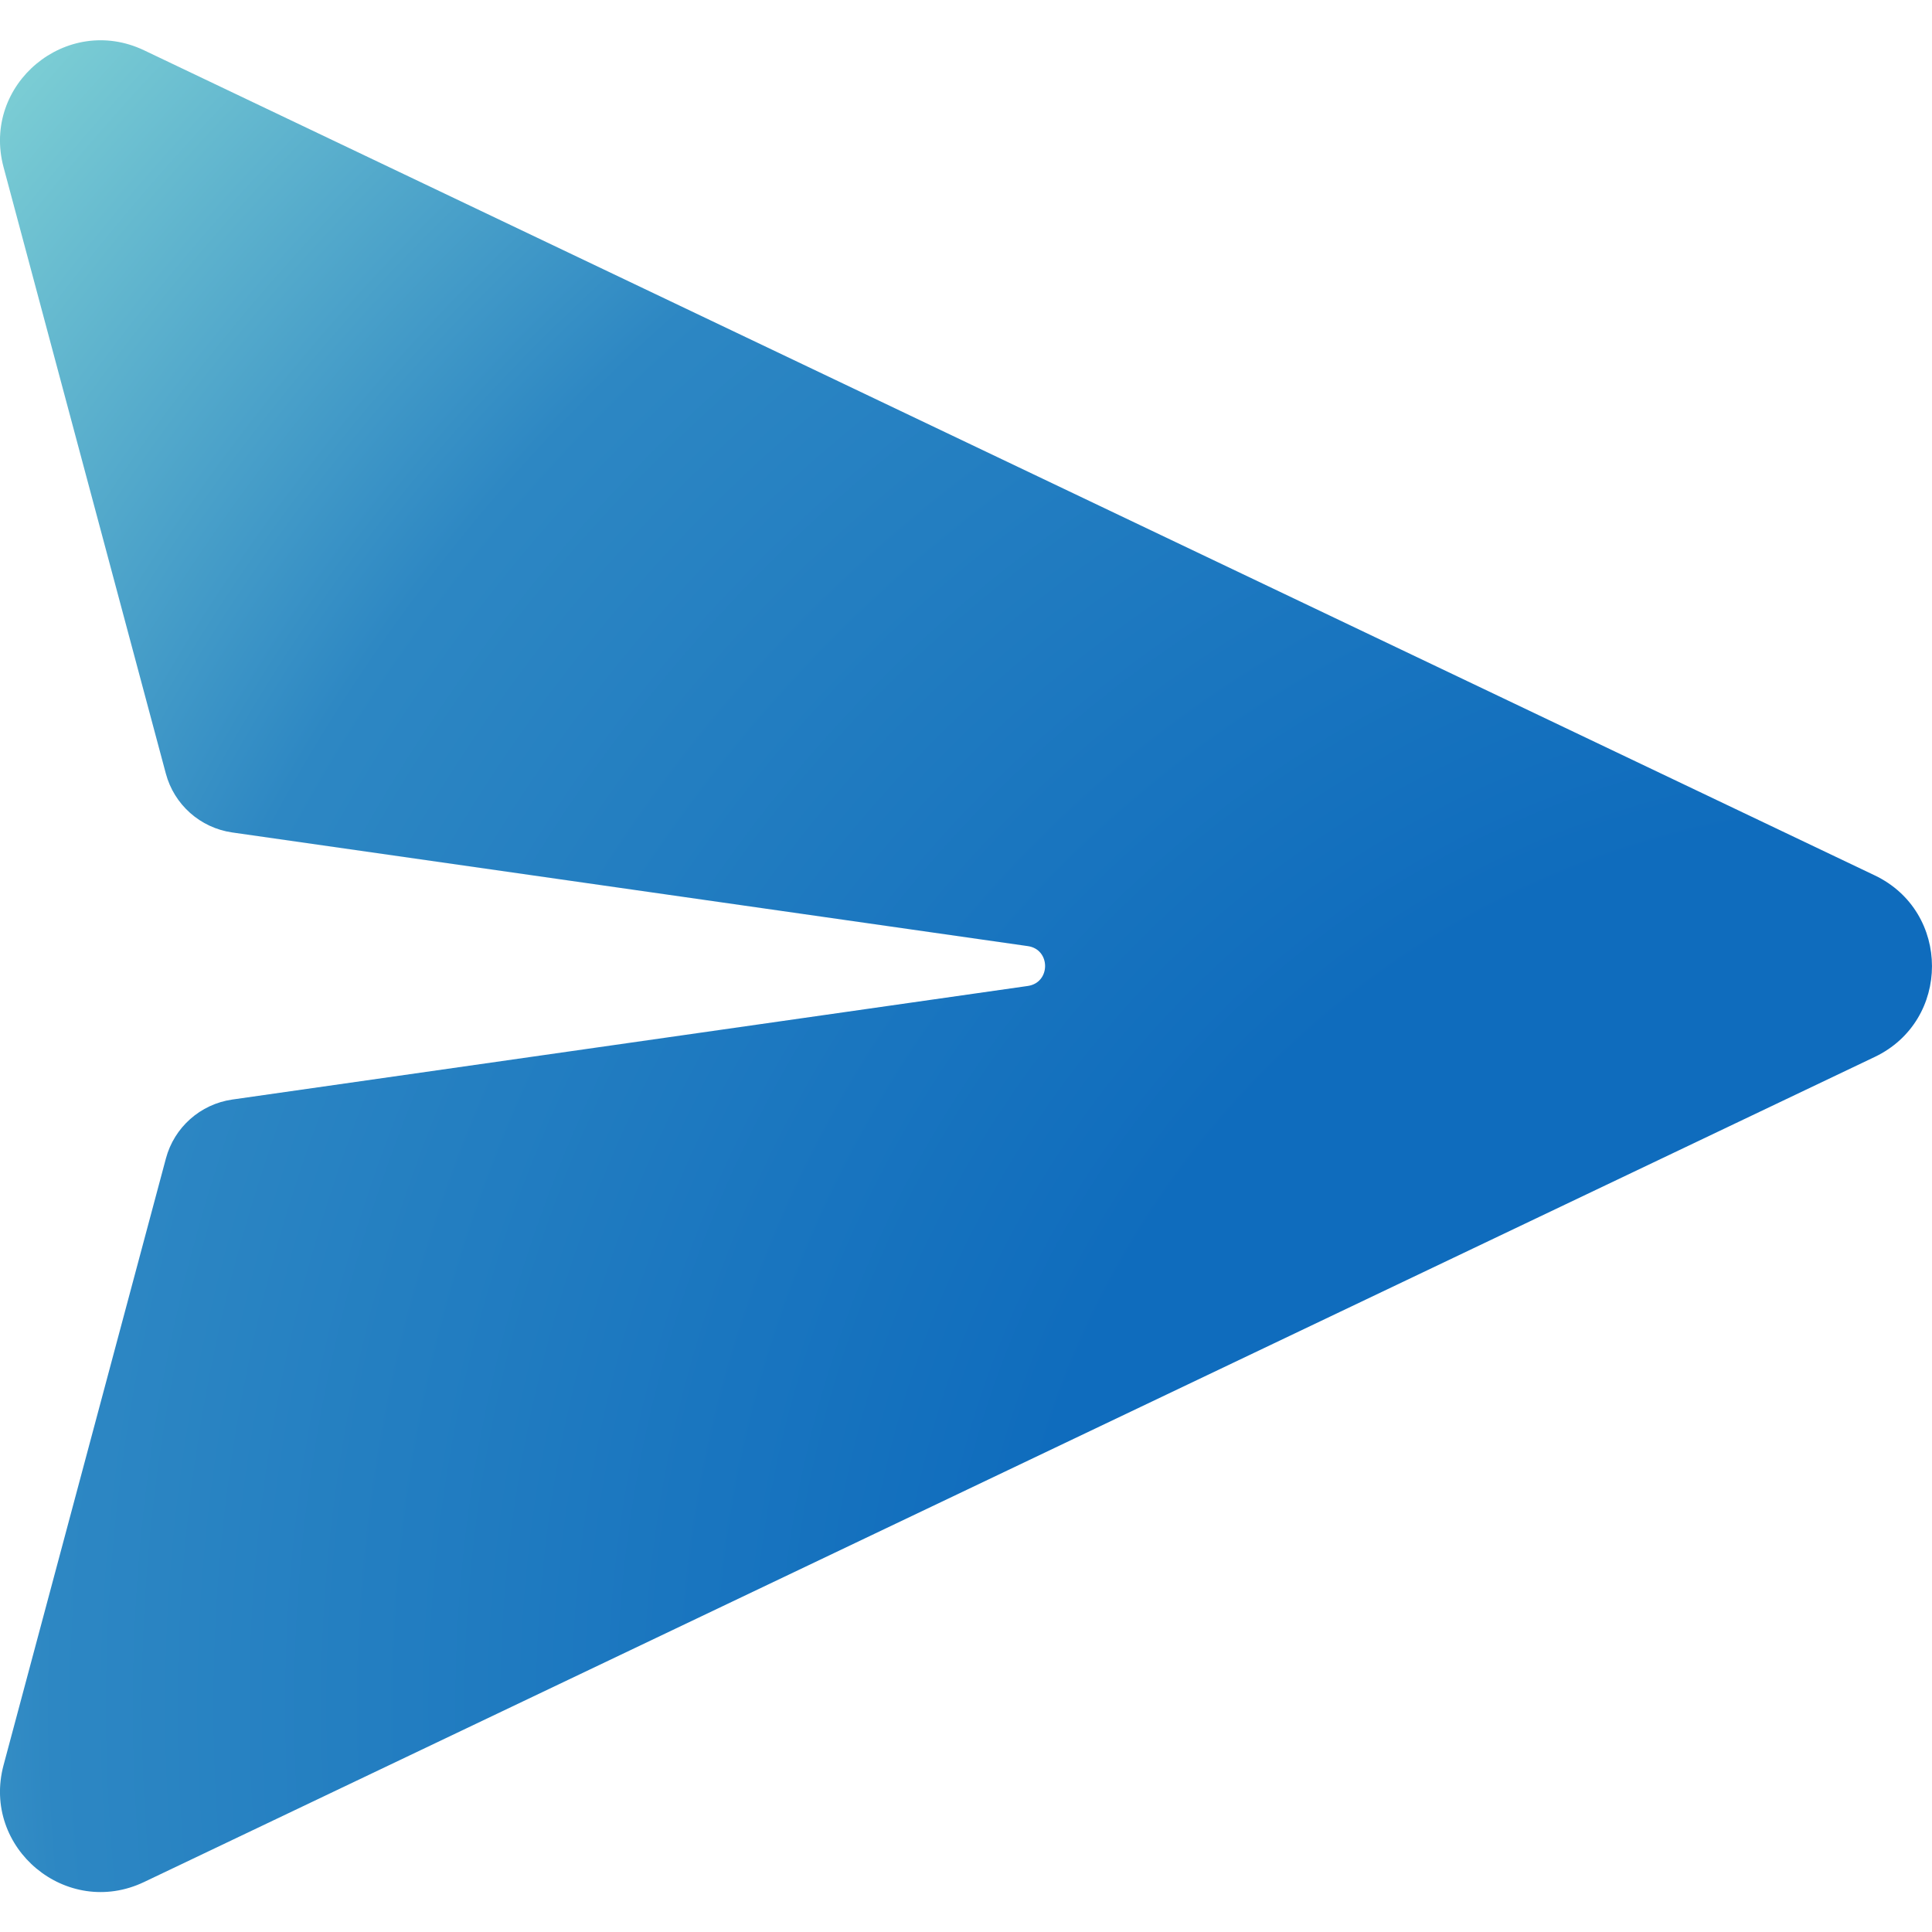
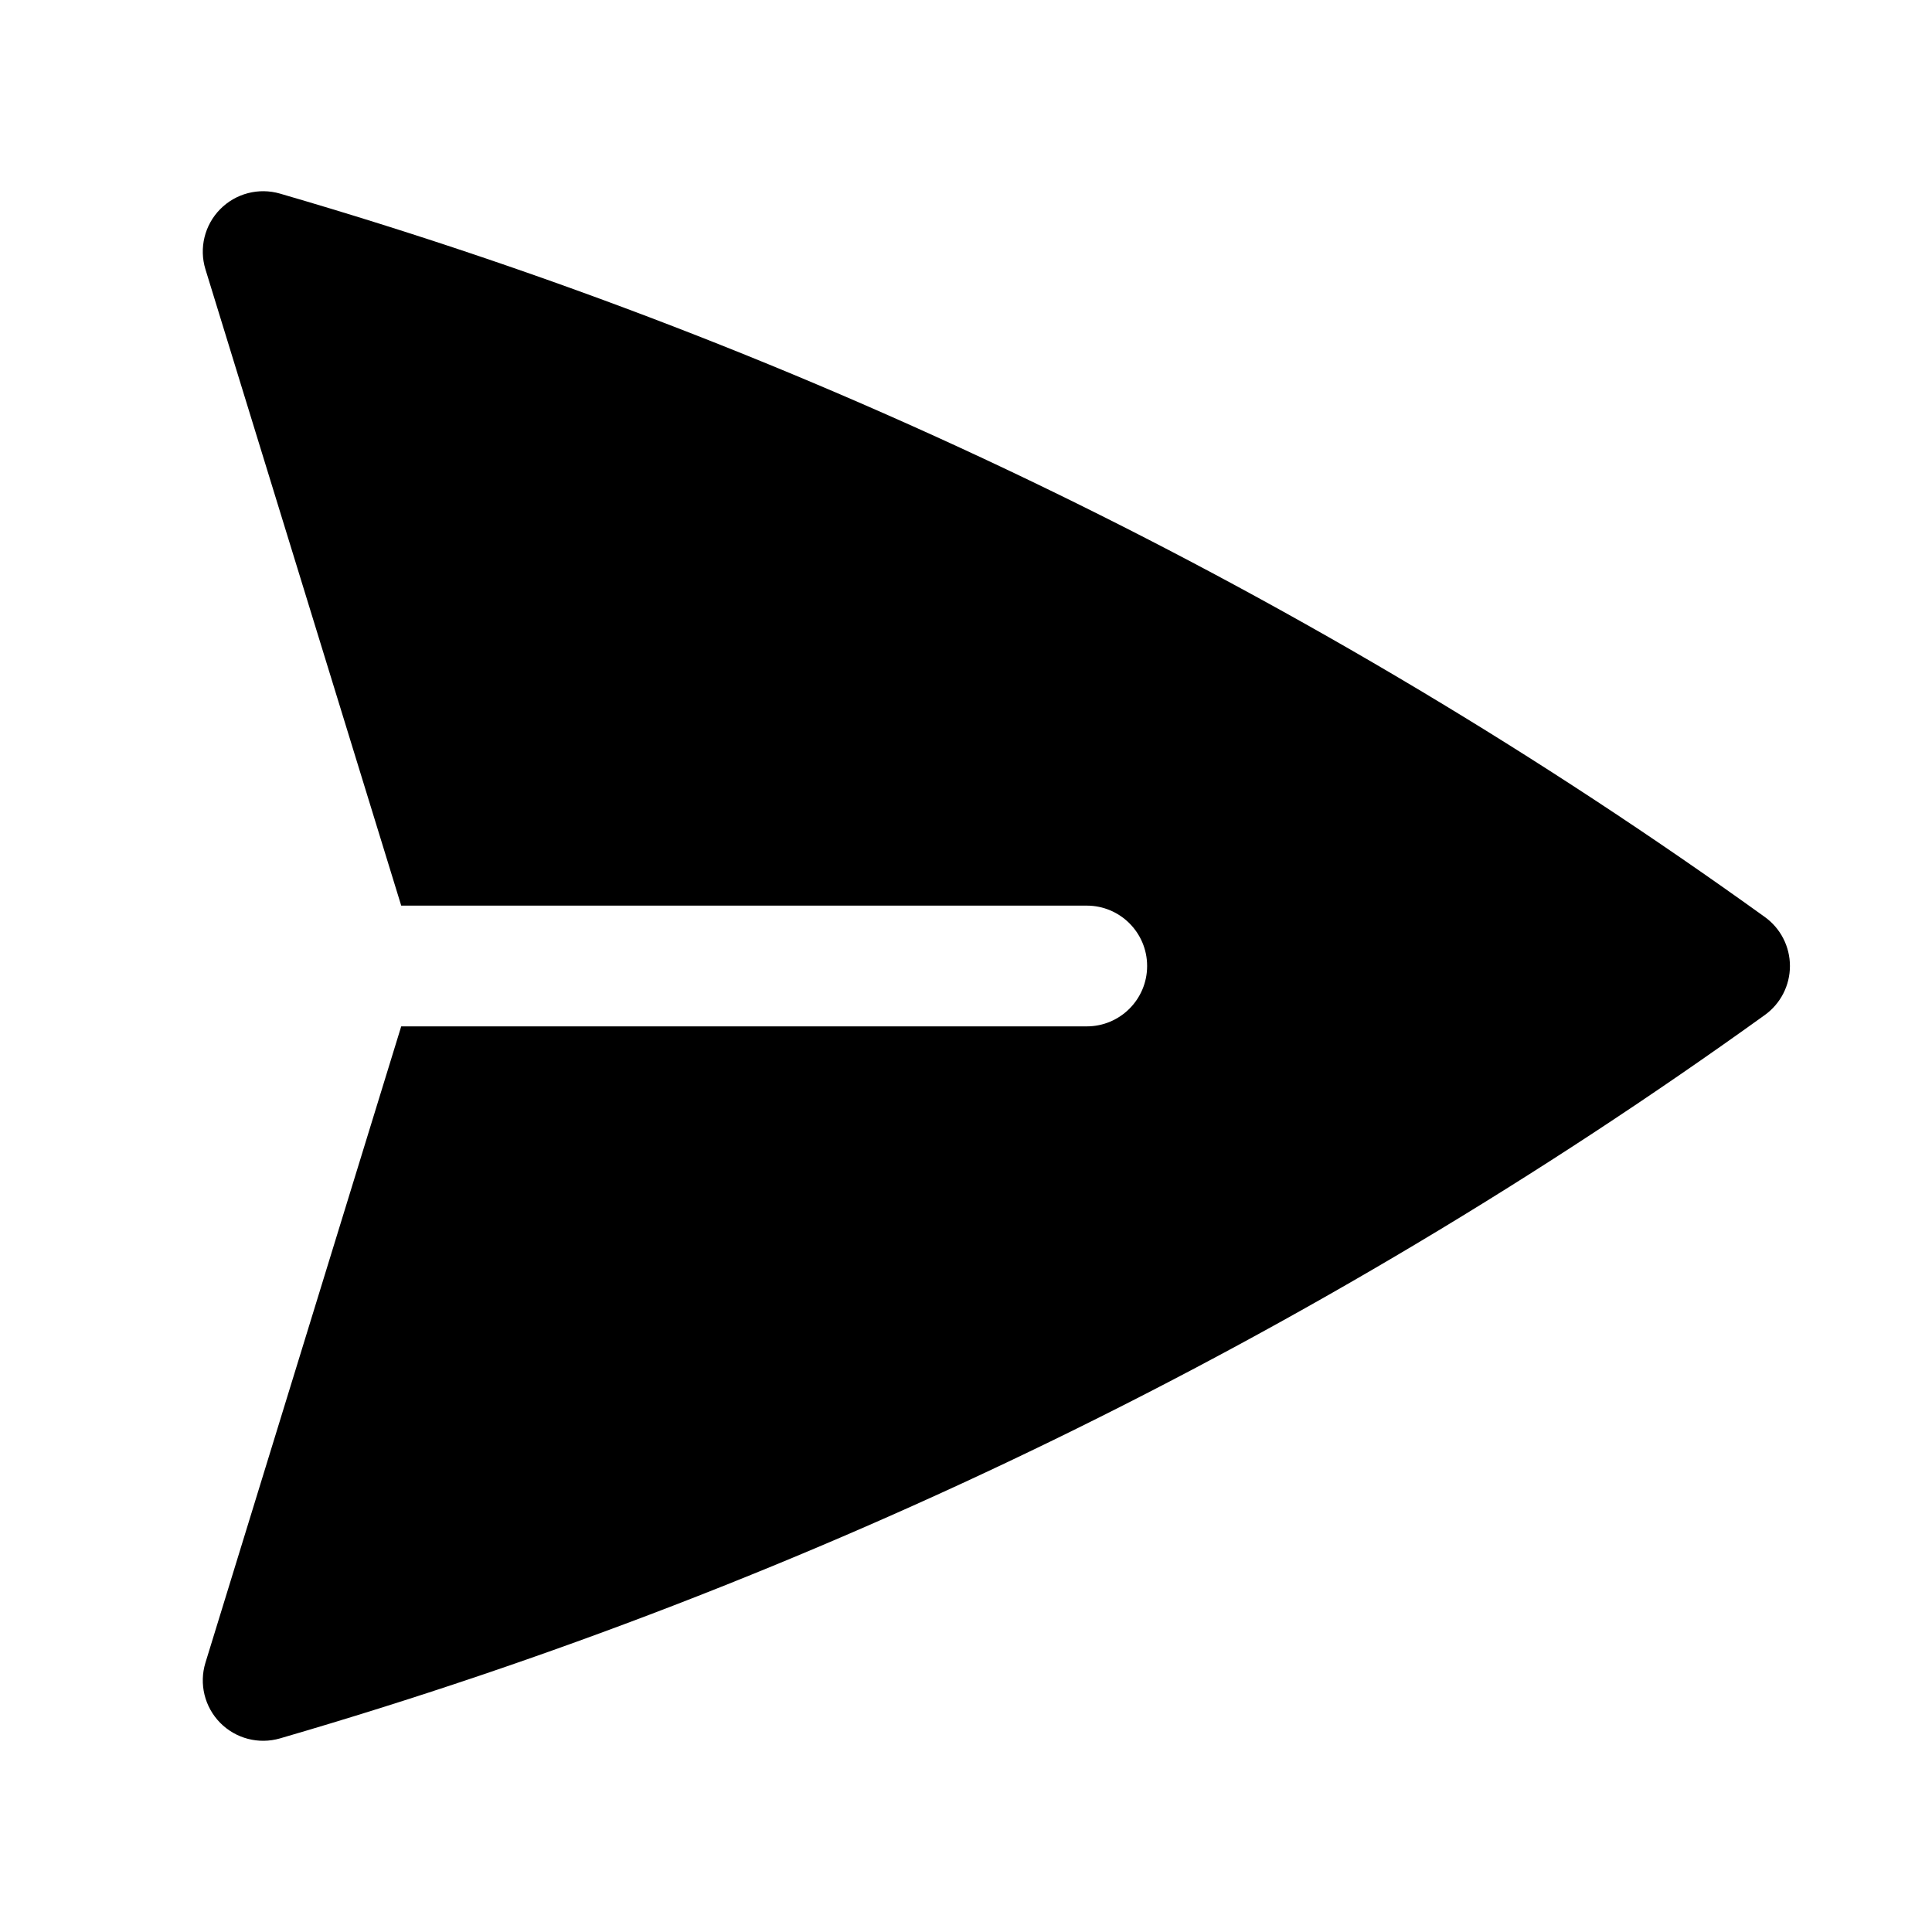
- <svg xmlns="http://www.w3.org/2000/svg" width="24" height="24" viewBox="0 0 24 24" fill="none">
-   <path d="M1.79 0.625C0.827 0.166 -0.231 1.046 0.044 2.076L2.06 9.609C2.163 9.996 2.488 10.284 2.884 10.341L12.768 11.753C13.054 11.793 13.054 12.207 12.768 12.248L2.885 13.659C2.489 13.716 2.164 14.004 2.061 14.391L0.044 21.928C-0.231 22.958 0.827 23.838 1.79 23.379L23.288 13.13C24.237 12.678 24.237 11.326 23.288 10.874L1.79 0.625Z" fill="url(#paint0_radial_2280_119090)" />
-   <defs>
-     <radialGradient id="paint0_radial_2280_119090" cx="0" cy="0" r="1" gradientUnits="userSpaceOnUse" gradientTransform="translate(24.0234 21.2469) rotate(-142.006) scale(33.4402 32.3913)">
-       <stop offset="0.336" stop-color="#0F6CBD" />
-       <stop offset="0.703" stop-color="#2D87C3" />
-       <stop offset="1" stop-color="#8DDDD8" />
-     </radialGradient>
-   </defs>
+ <svg xmlns="http://www.w3.org/2000/svg" viewBox="0 0 24 24" fill="currentColor" class="w-6 h-6">
+   <path d="M3.478 2.405a.75.75 0 00-.926.94l2.432 7.905H13.5a.75.75 0 010 1.5H4.984l-2.432 7.905a.75.75 0 00.926.94 60.519 60.519 0 0018.445-8.986.75.75 0 000-1.218A60.517 60.517 0 003.478 2.405z" />
</svg>
